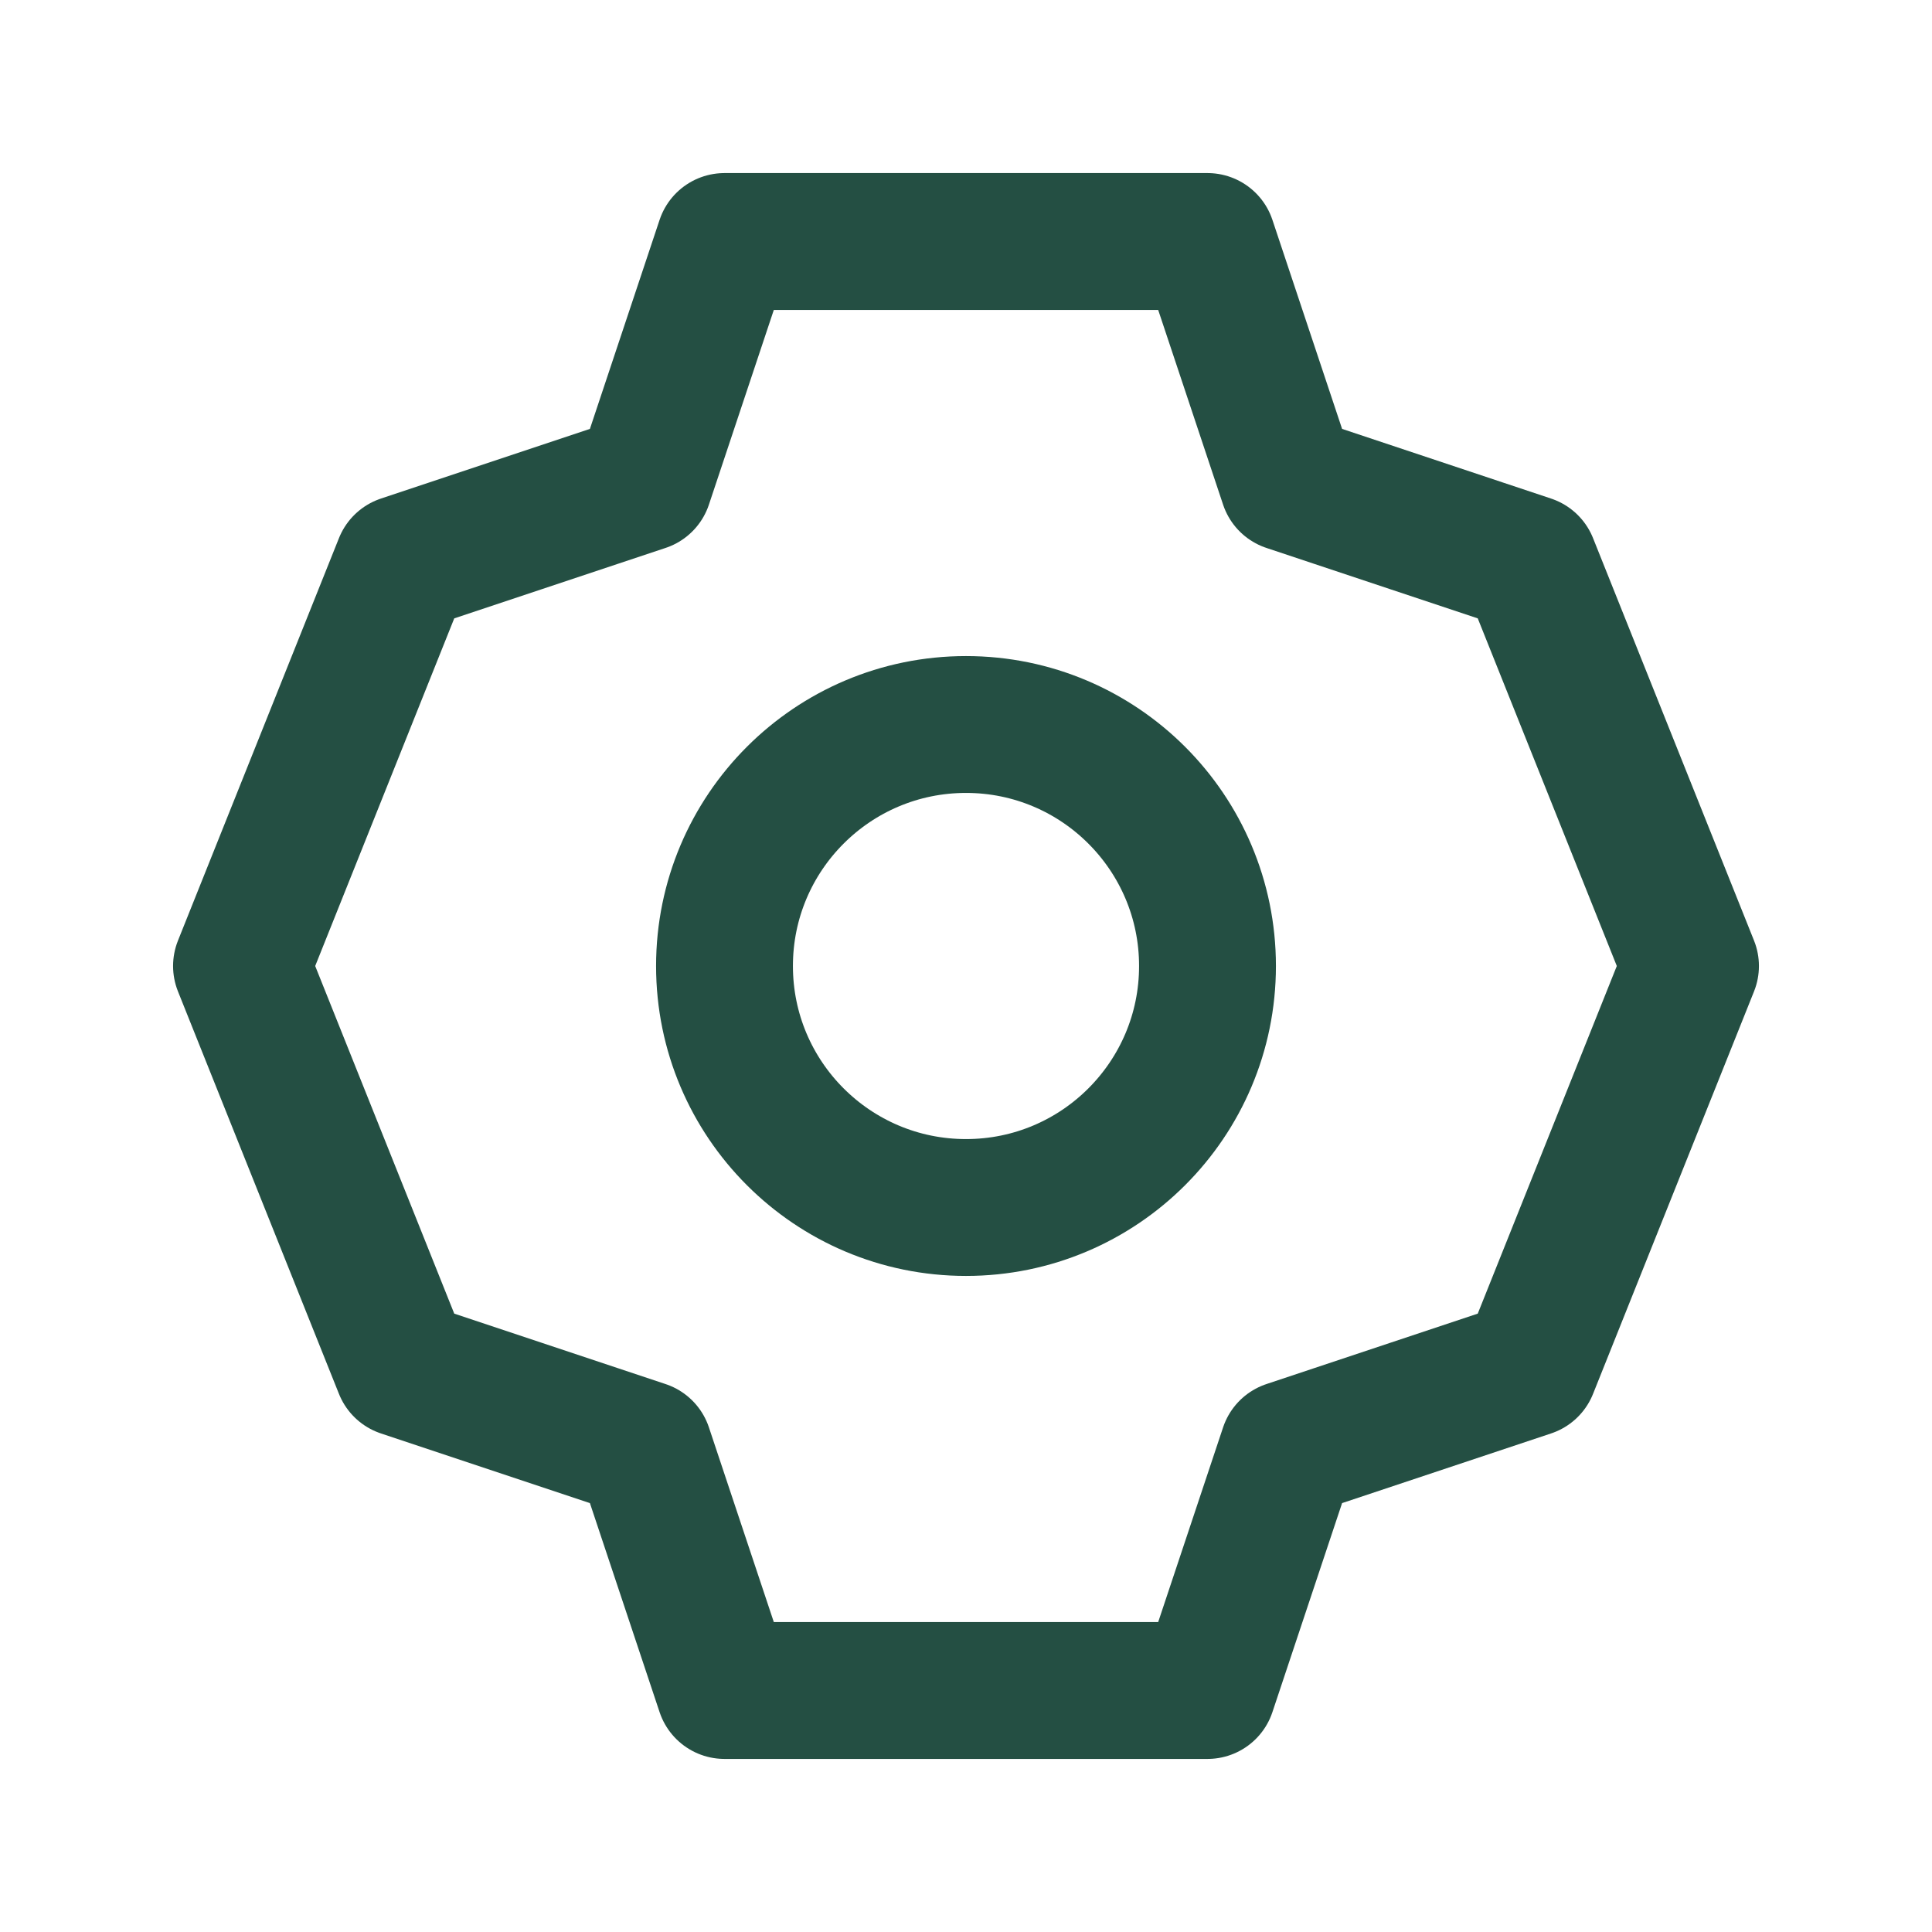
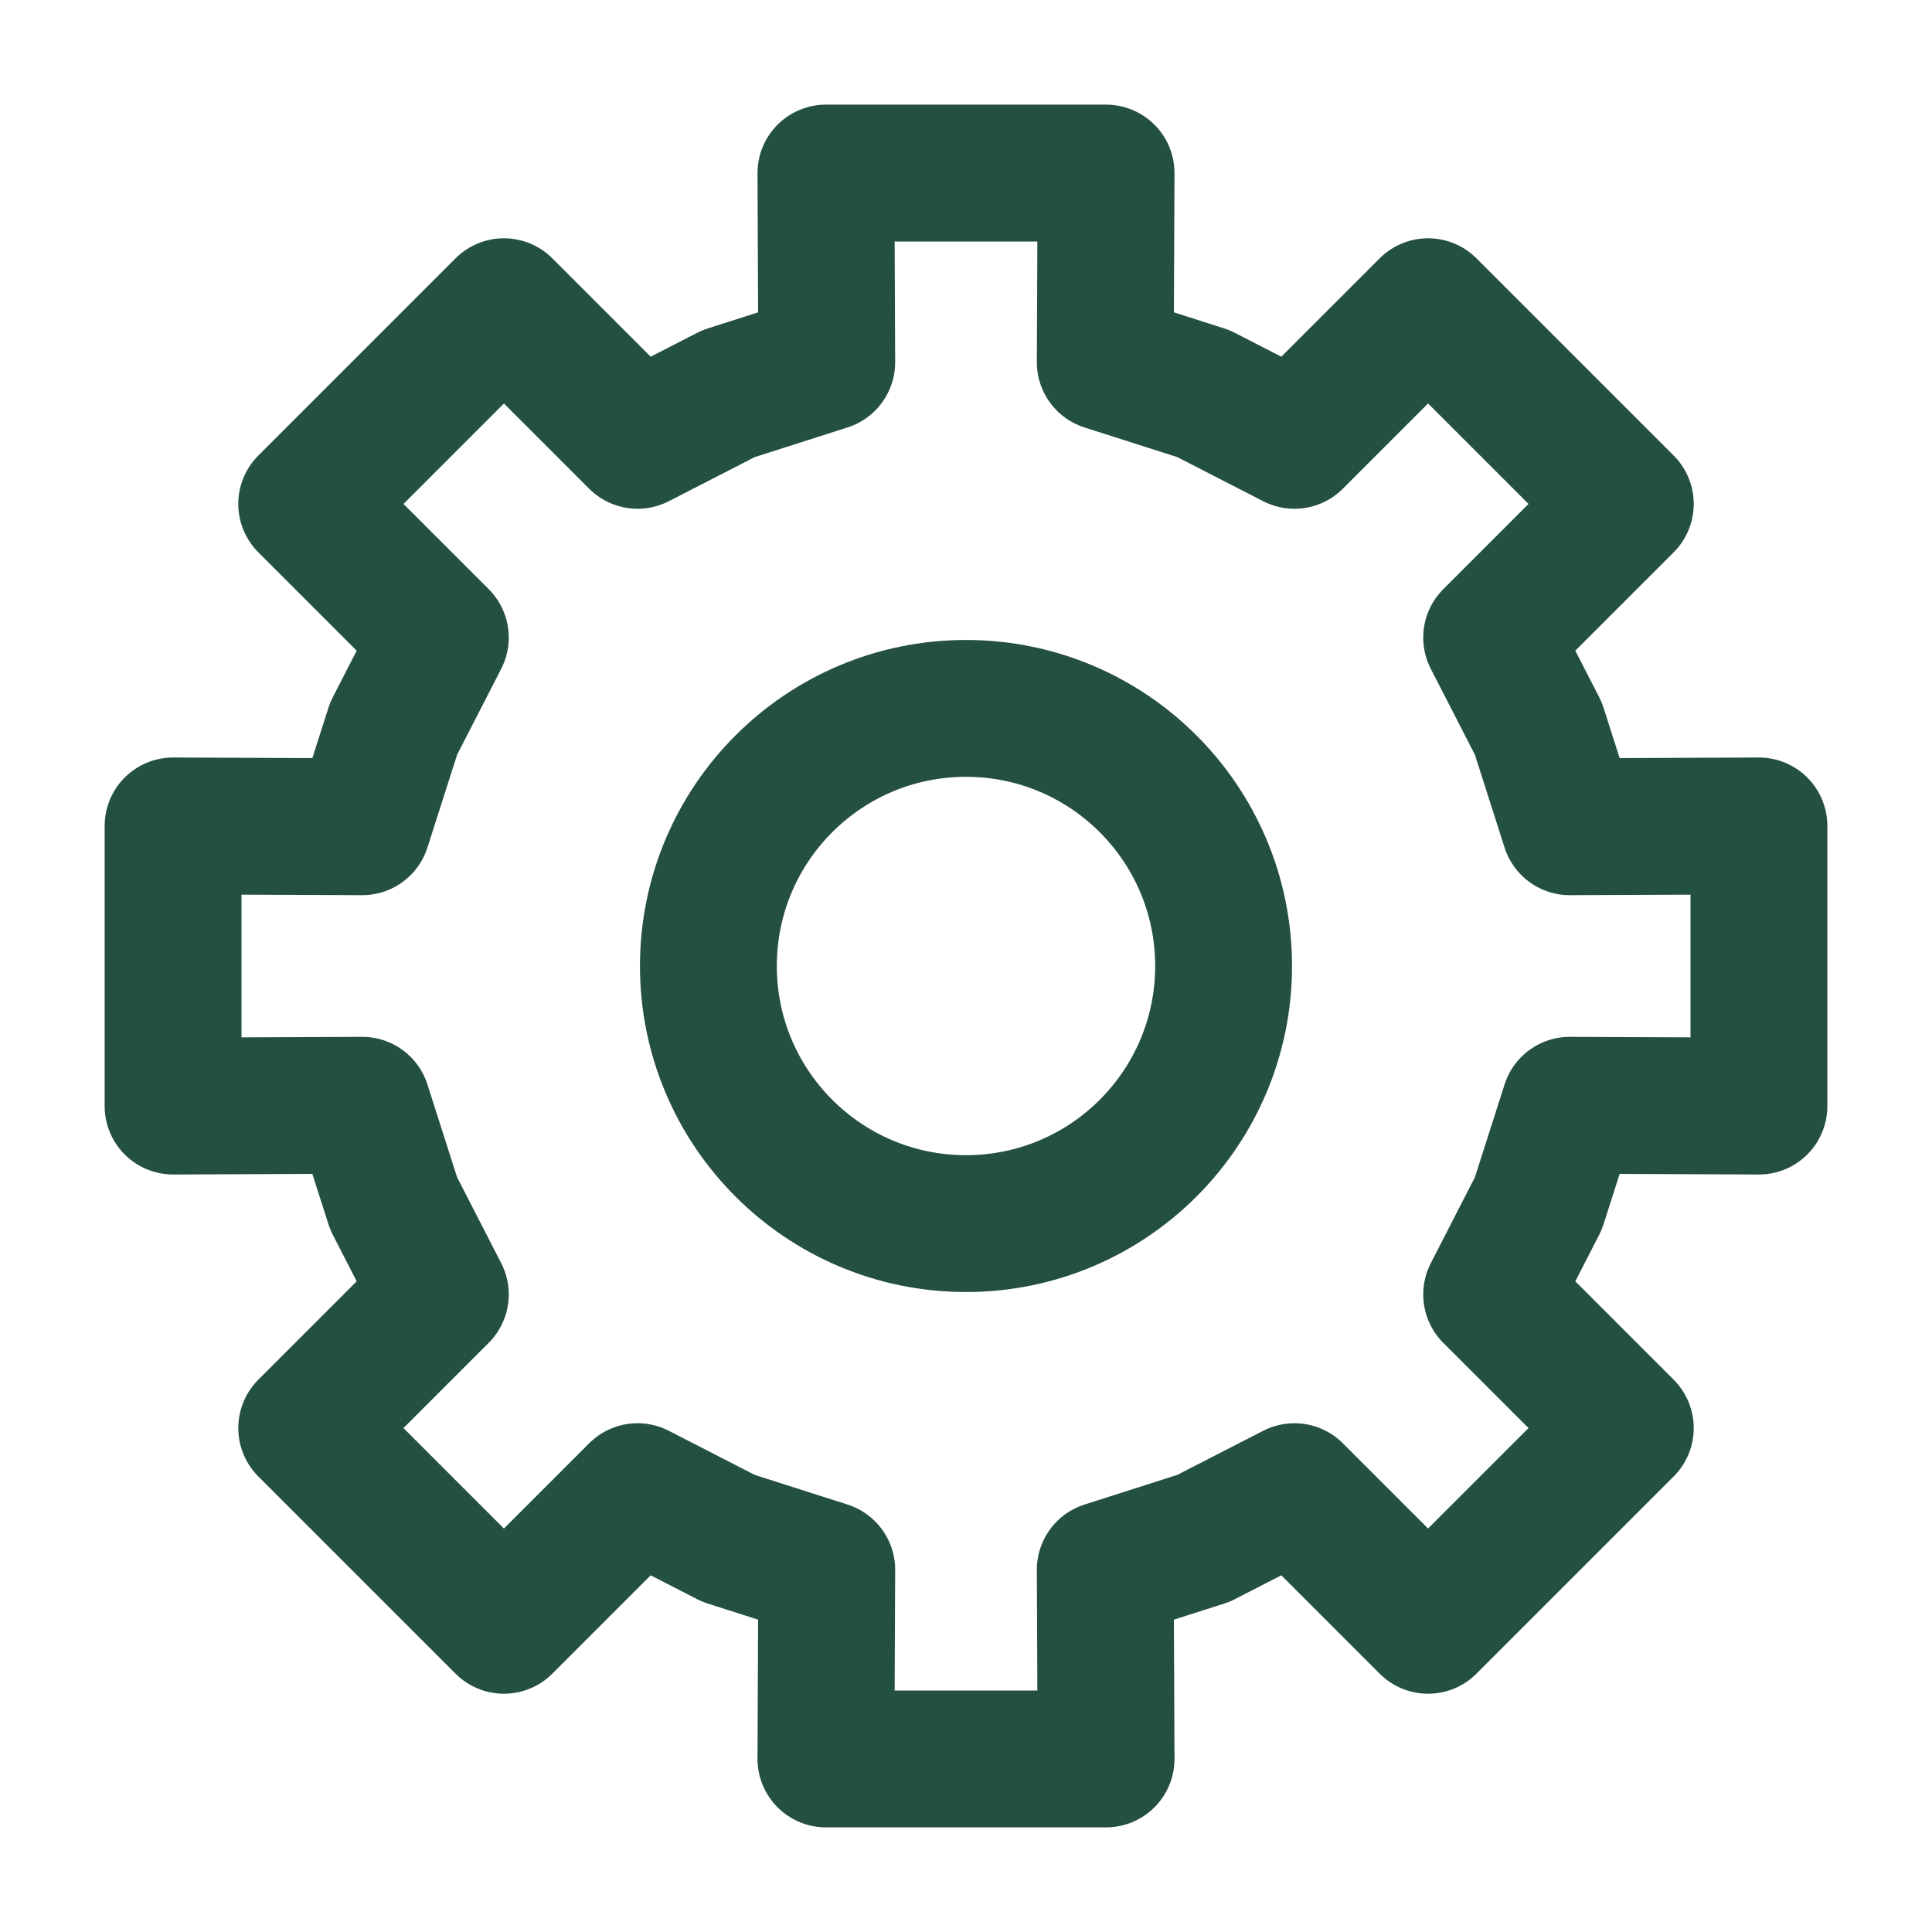
<svg xmlns="http://www.w3.org/2000/svg" viewBox="0 0 24 24" fill="none" stroke="#244f43" stroke-width="1.7" stroke-linecap="round" stroke-linejoin="round">
-   <path d="M9 3h6l1 3 3 1 2 5-2 5-3 1-1 3H9l-1-3-3-1-2-5 2-5 3-1Z" />
-   <circle cx="12" cy="12" r="3" />
+   <path d="M19.11 9.05 L19.50 10.27 L21.85 10.26 L21.85 13.74 L19.50 13.73 L19.11 14.95 L18.53 16.08 L20.19 17.74 L17.74 20.19 L16.08 18.53 L14.95 19.11 L13.73 19.50 L13.74 21.85 L10.26 21.85 L10.27 19.50 L9.05 19.11 L7.92 18.53 L6.26 20.19 L3.81 17.74 L5.47 16.08 L4.89 14.95 L4.50 13.73 L2.15 13.74 L2.15 10.26 L4.50 10.27 L4.89 9.05 L5.47 7.92 L3.81 6.26 L6.26 3.81 L7.92 5.47 L9.05 4.89 L10.27 4.50 L10.26 2.15 L13.74 2.15 L13.73 4.50 L14.95 4.89 L16.08 5.47 L17.74 3.81 L20.19 6.26 L18.53 7.92 Z" />
+   <circle cx="12" cy="12" r="3.2" />
</svg>
